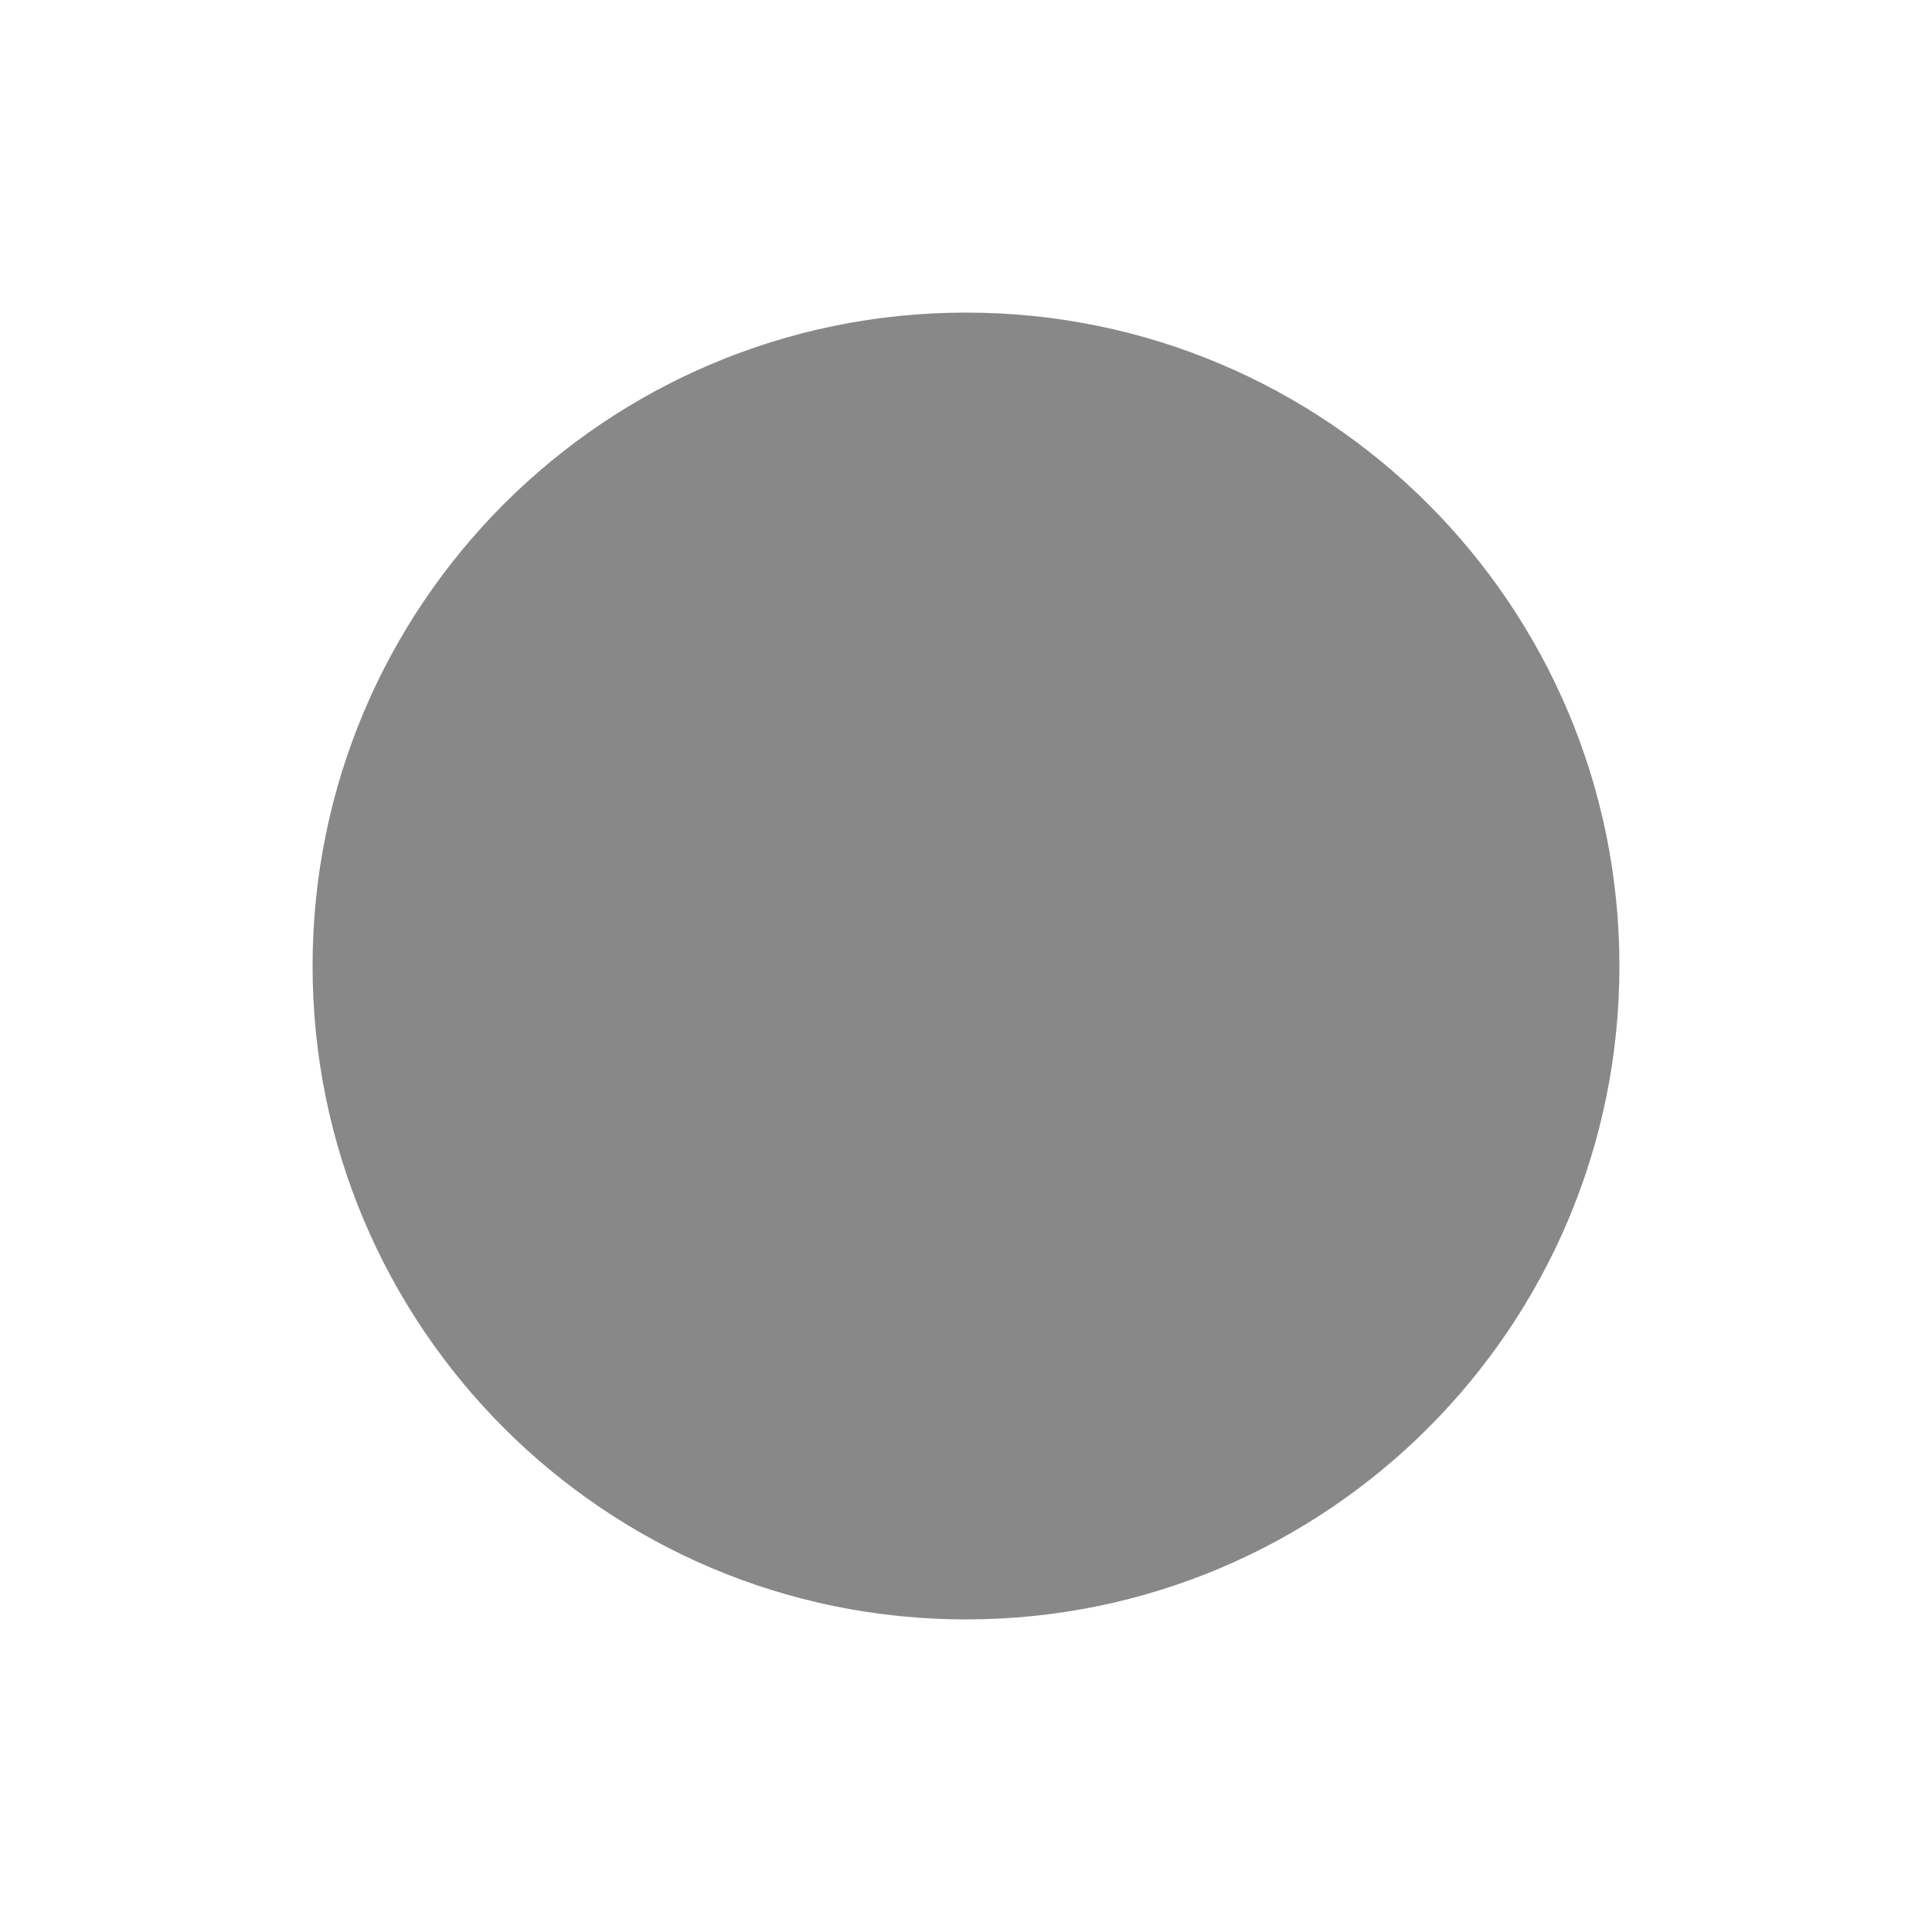
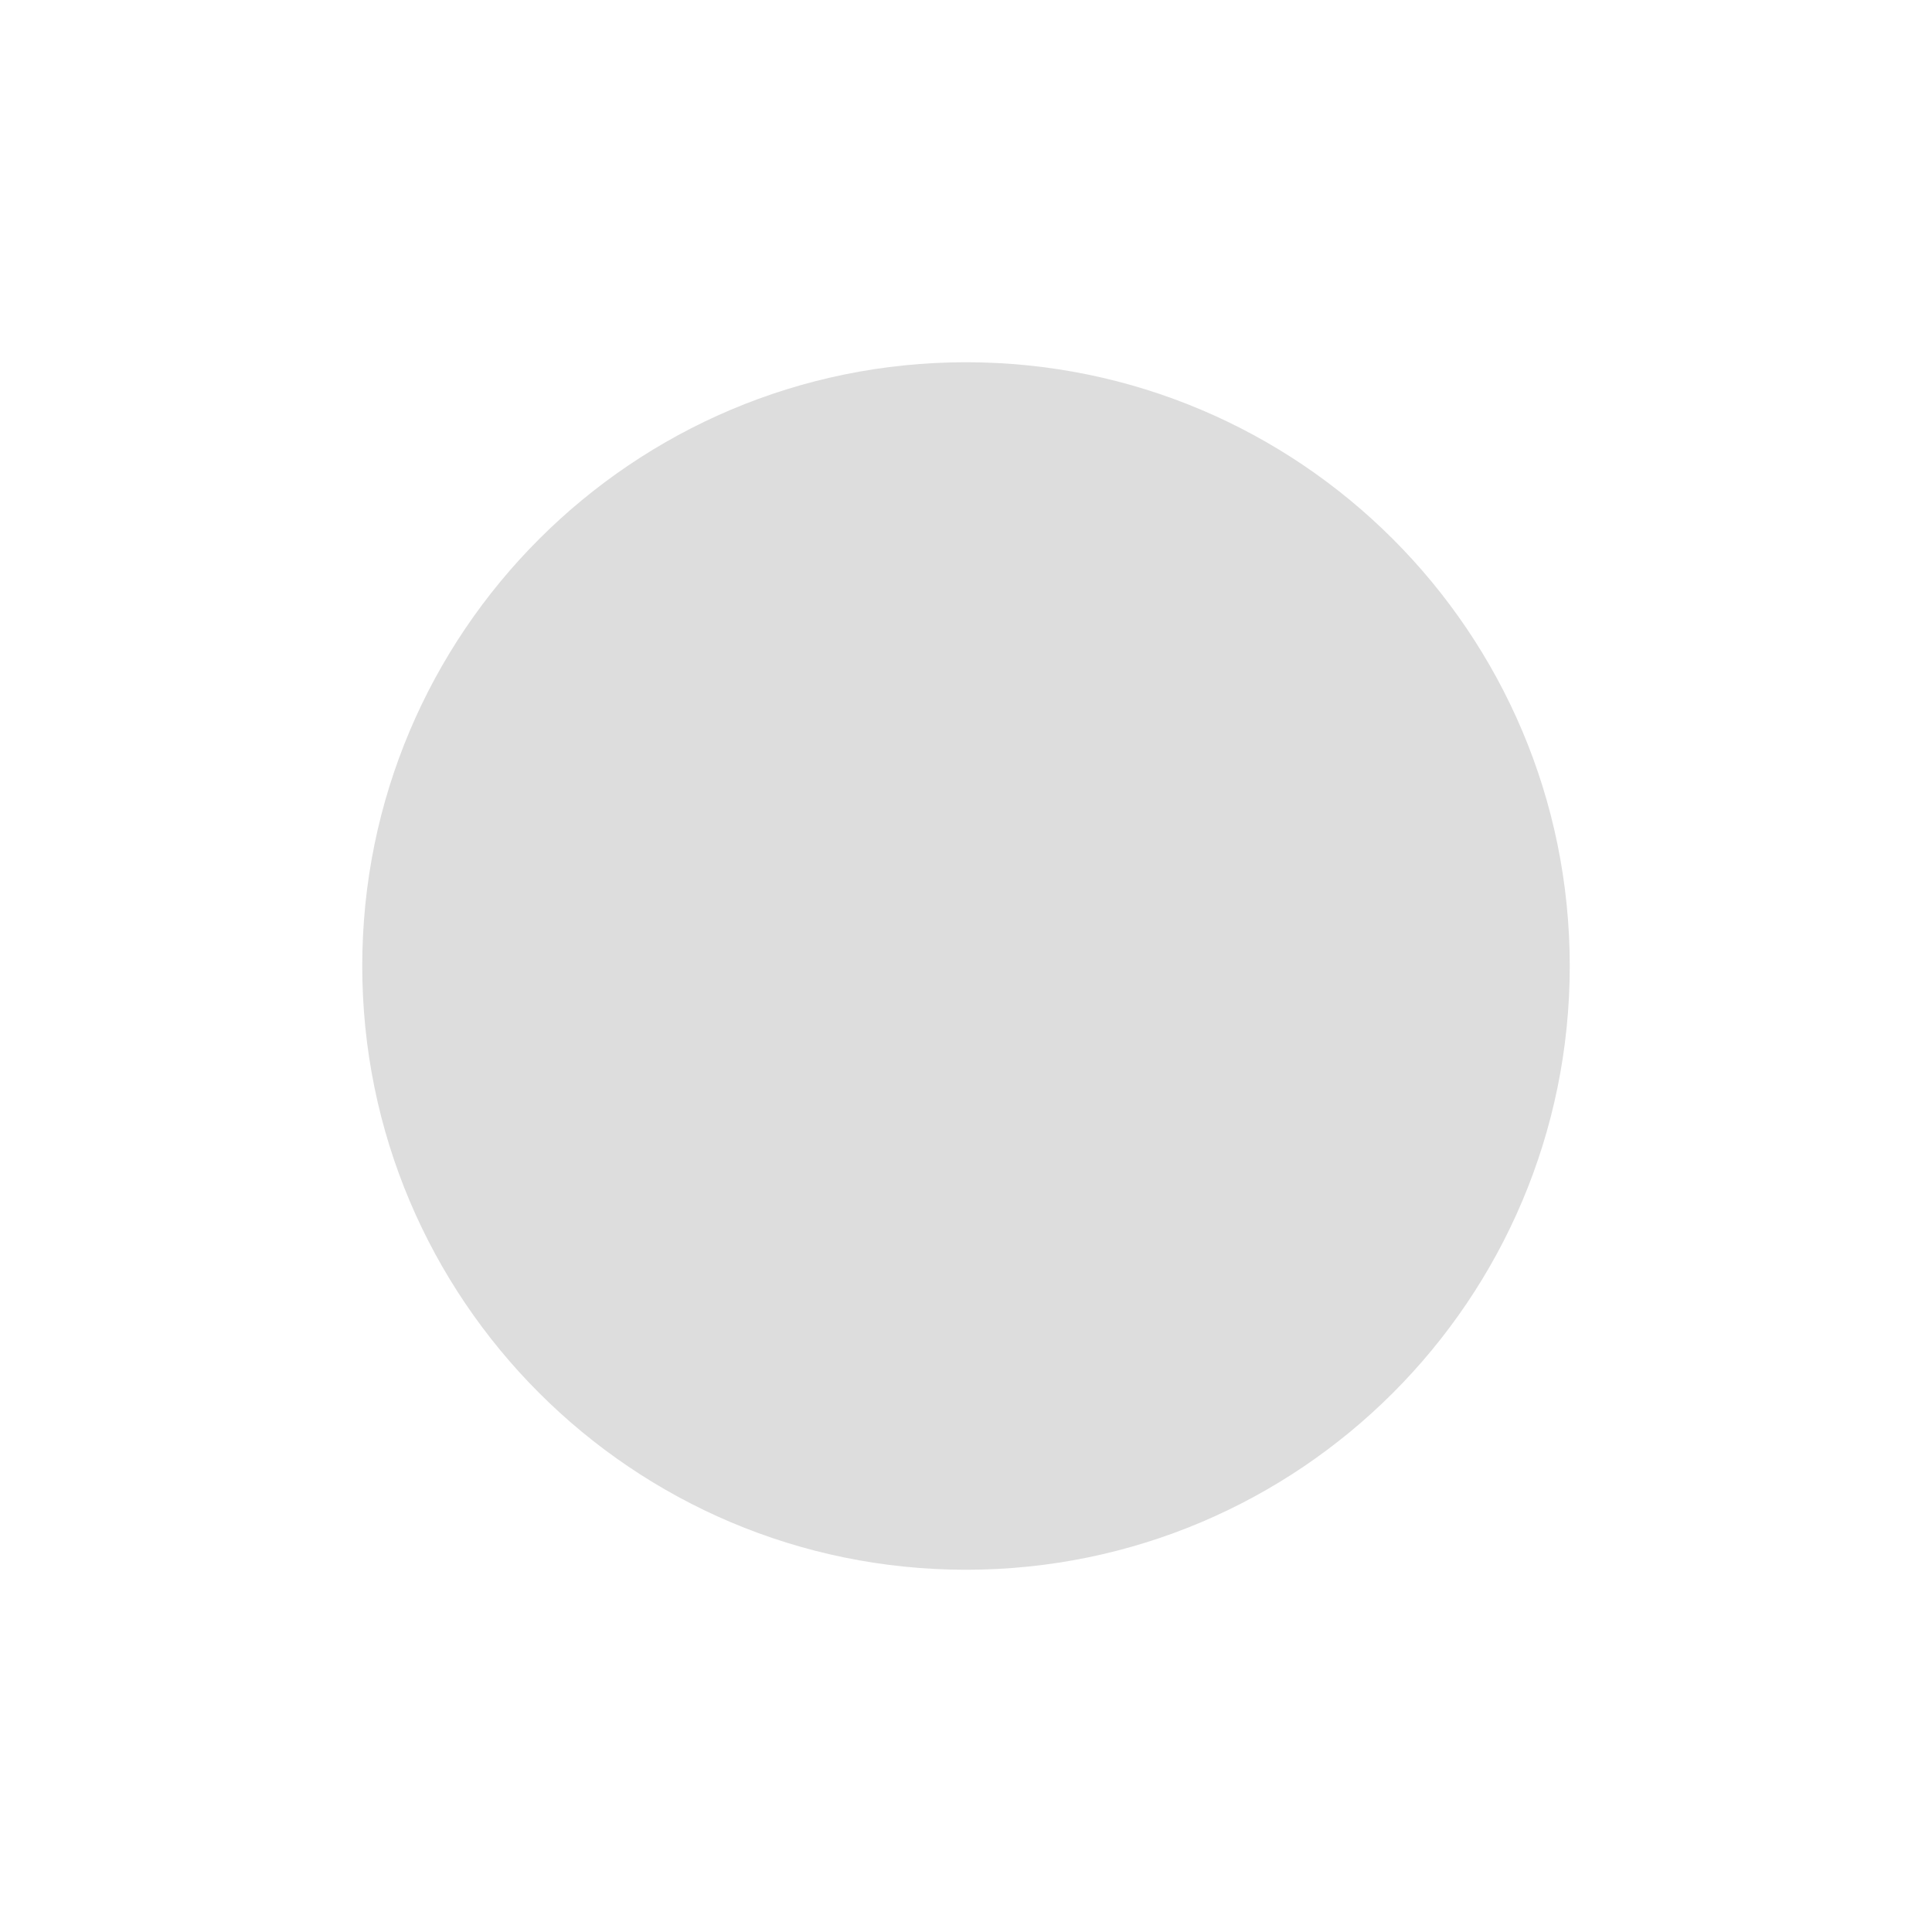
<svg xmlns="http://www.w3.org/2000/svg" version="1.1" id="Layer_1" x="0px" y="0px" width="24px" height="24px" viewBox="0 0 24 24" enable-background="new 0 0 24 24" xml:space="preserve">
-   <circle fill="#888888" enable-background="new    " cx="12" cy="12" r="8.117" />
+   <circle fill="#DDDDDD" cx="12" cy="12" r="7.5" />
</svg>
